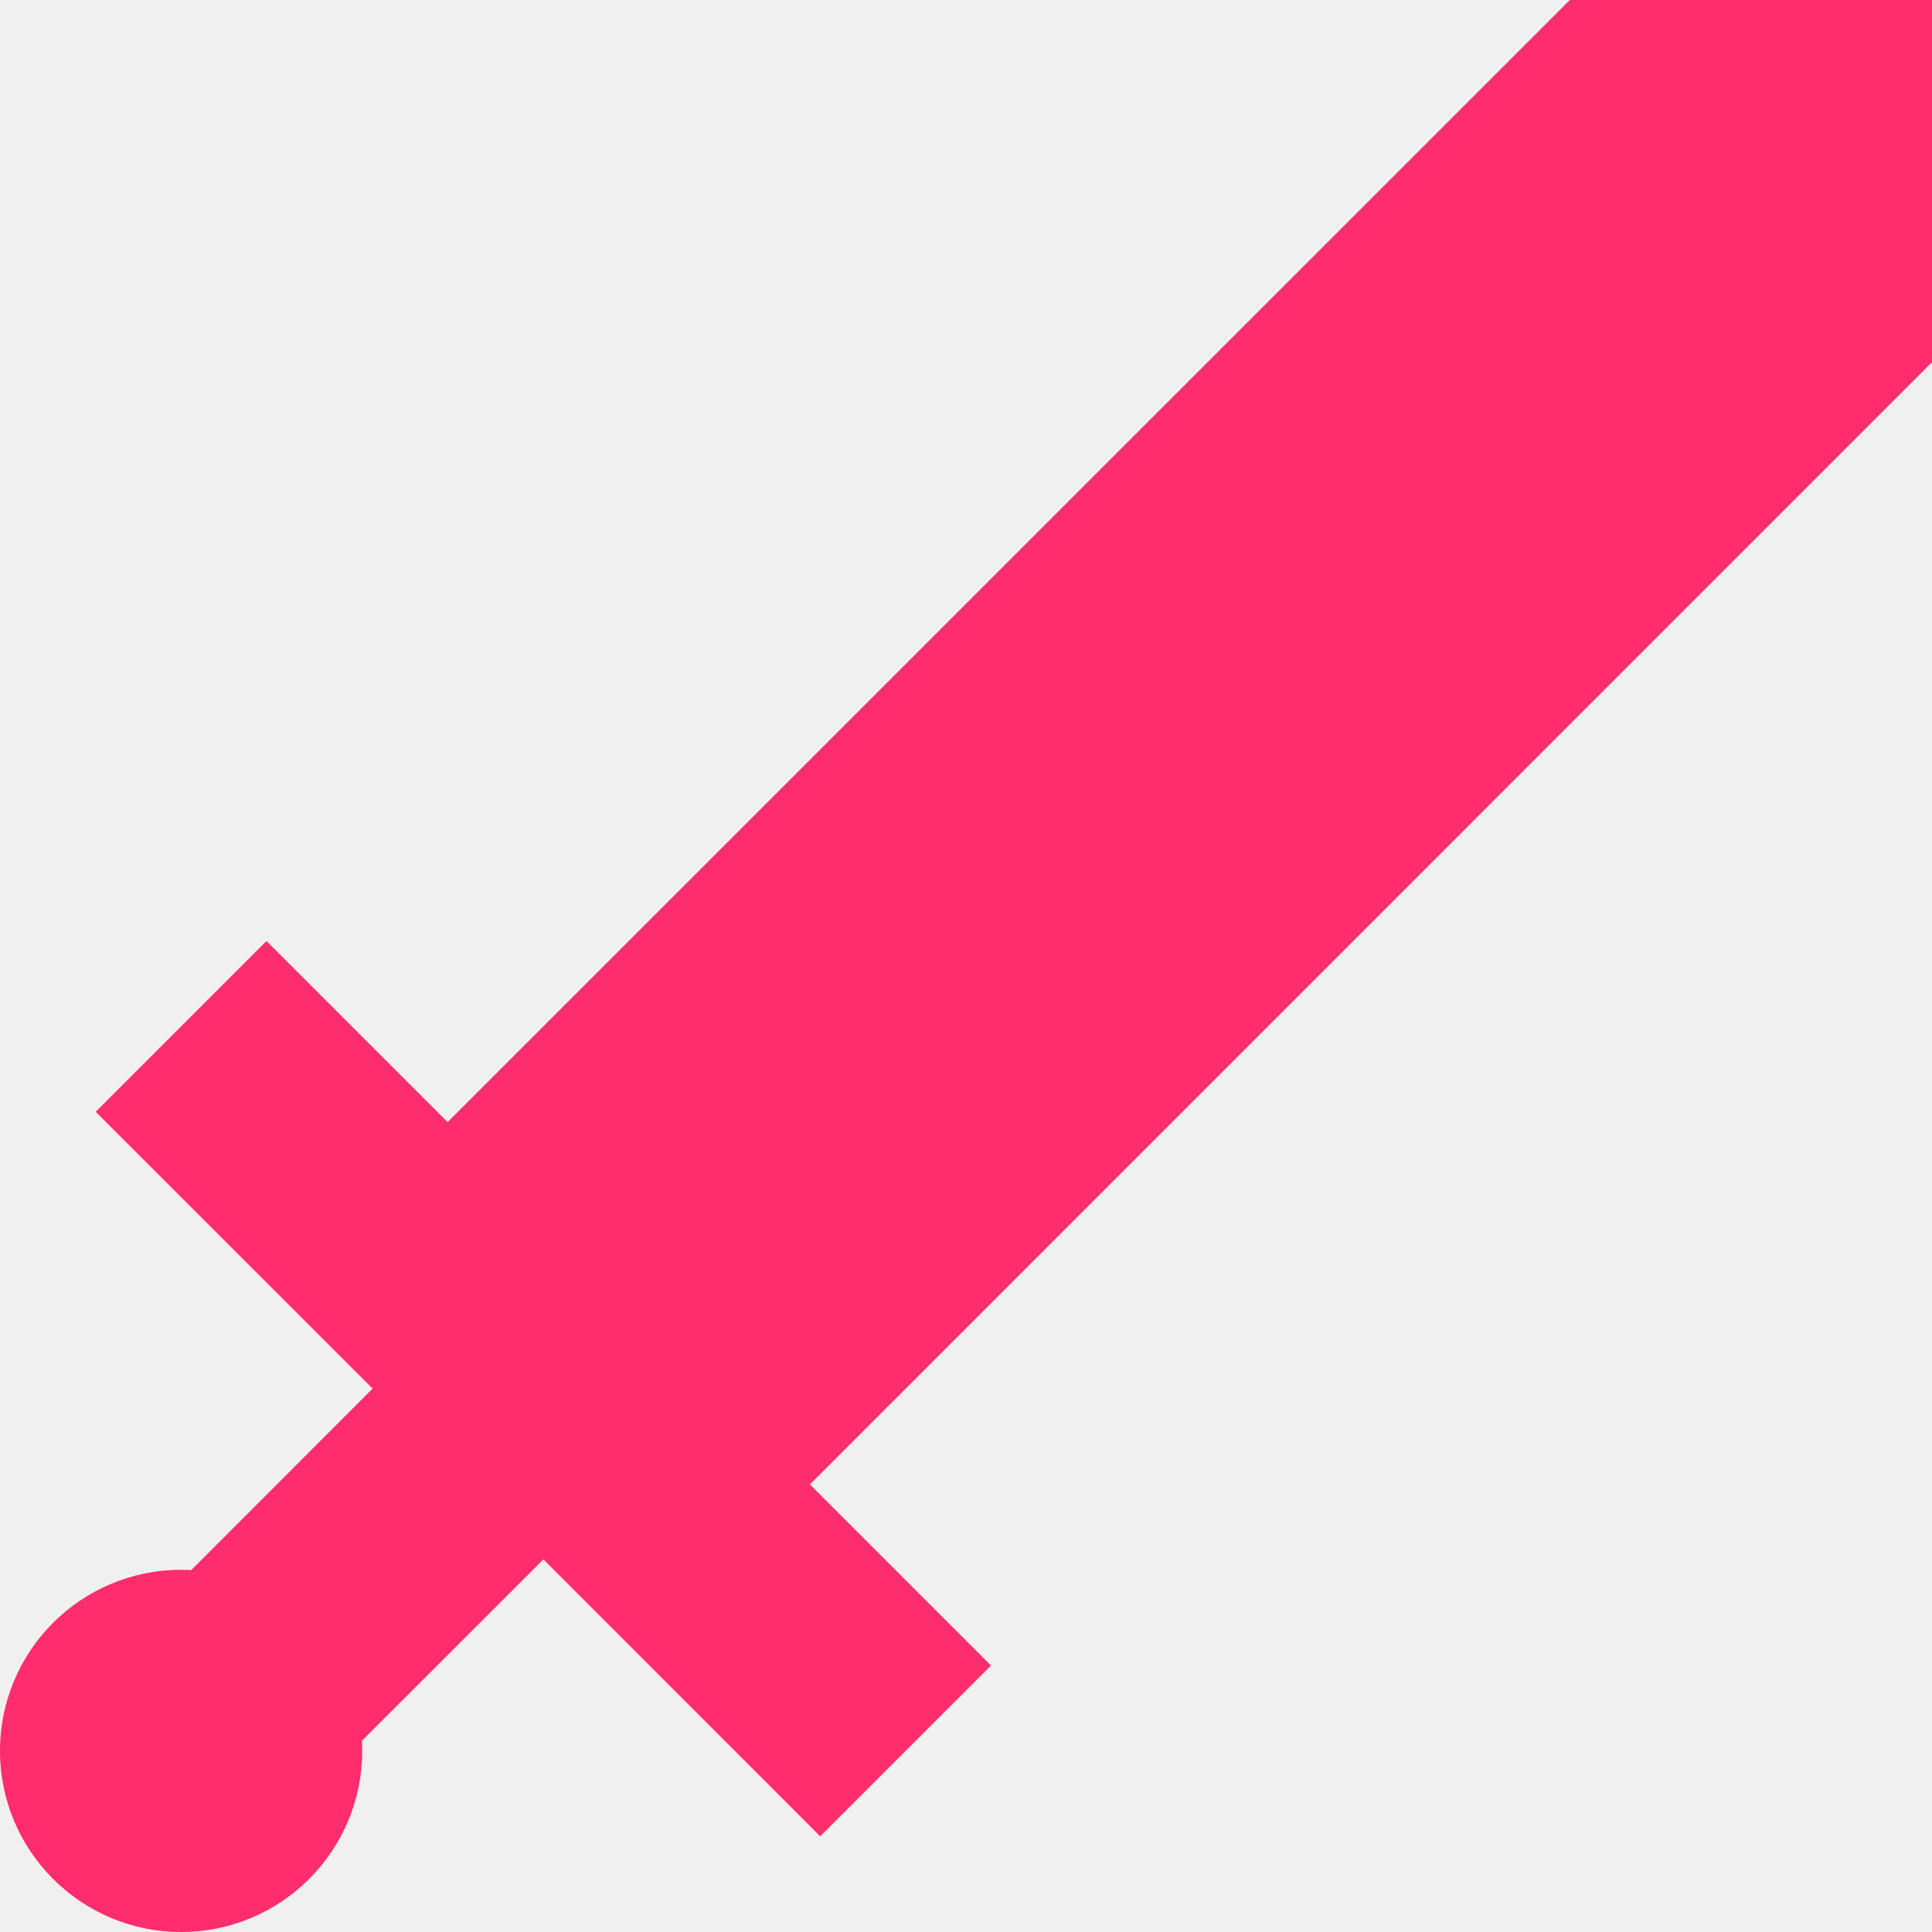
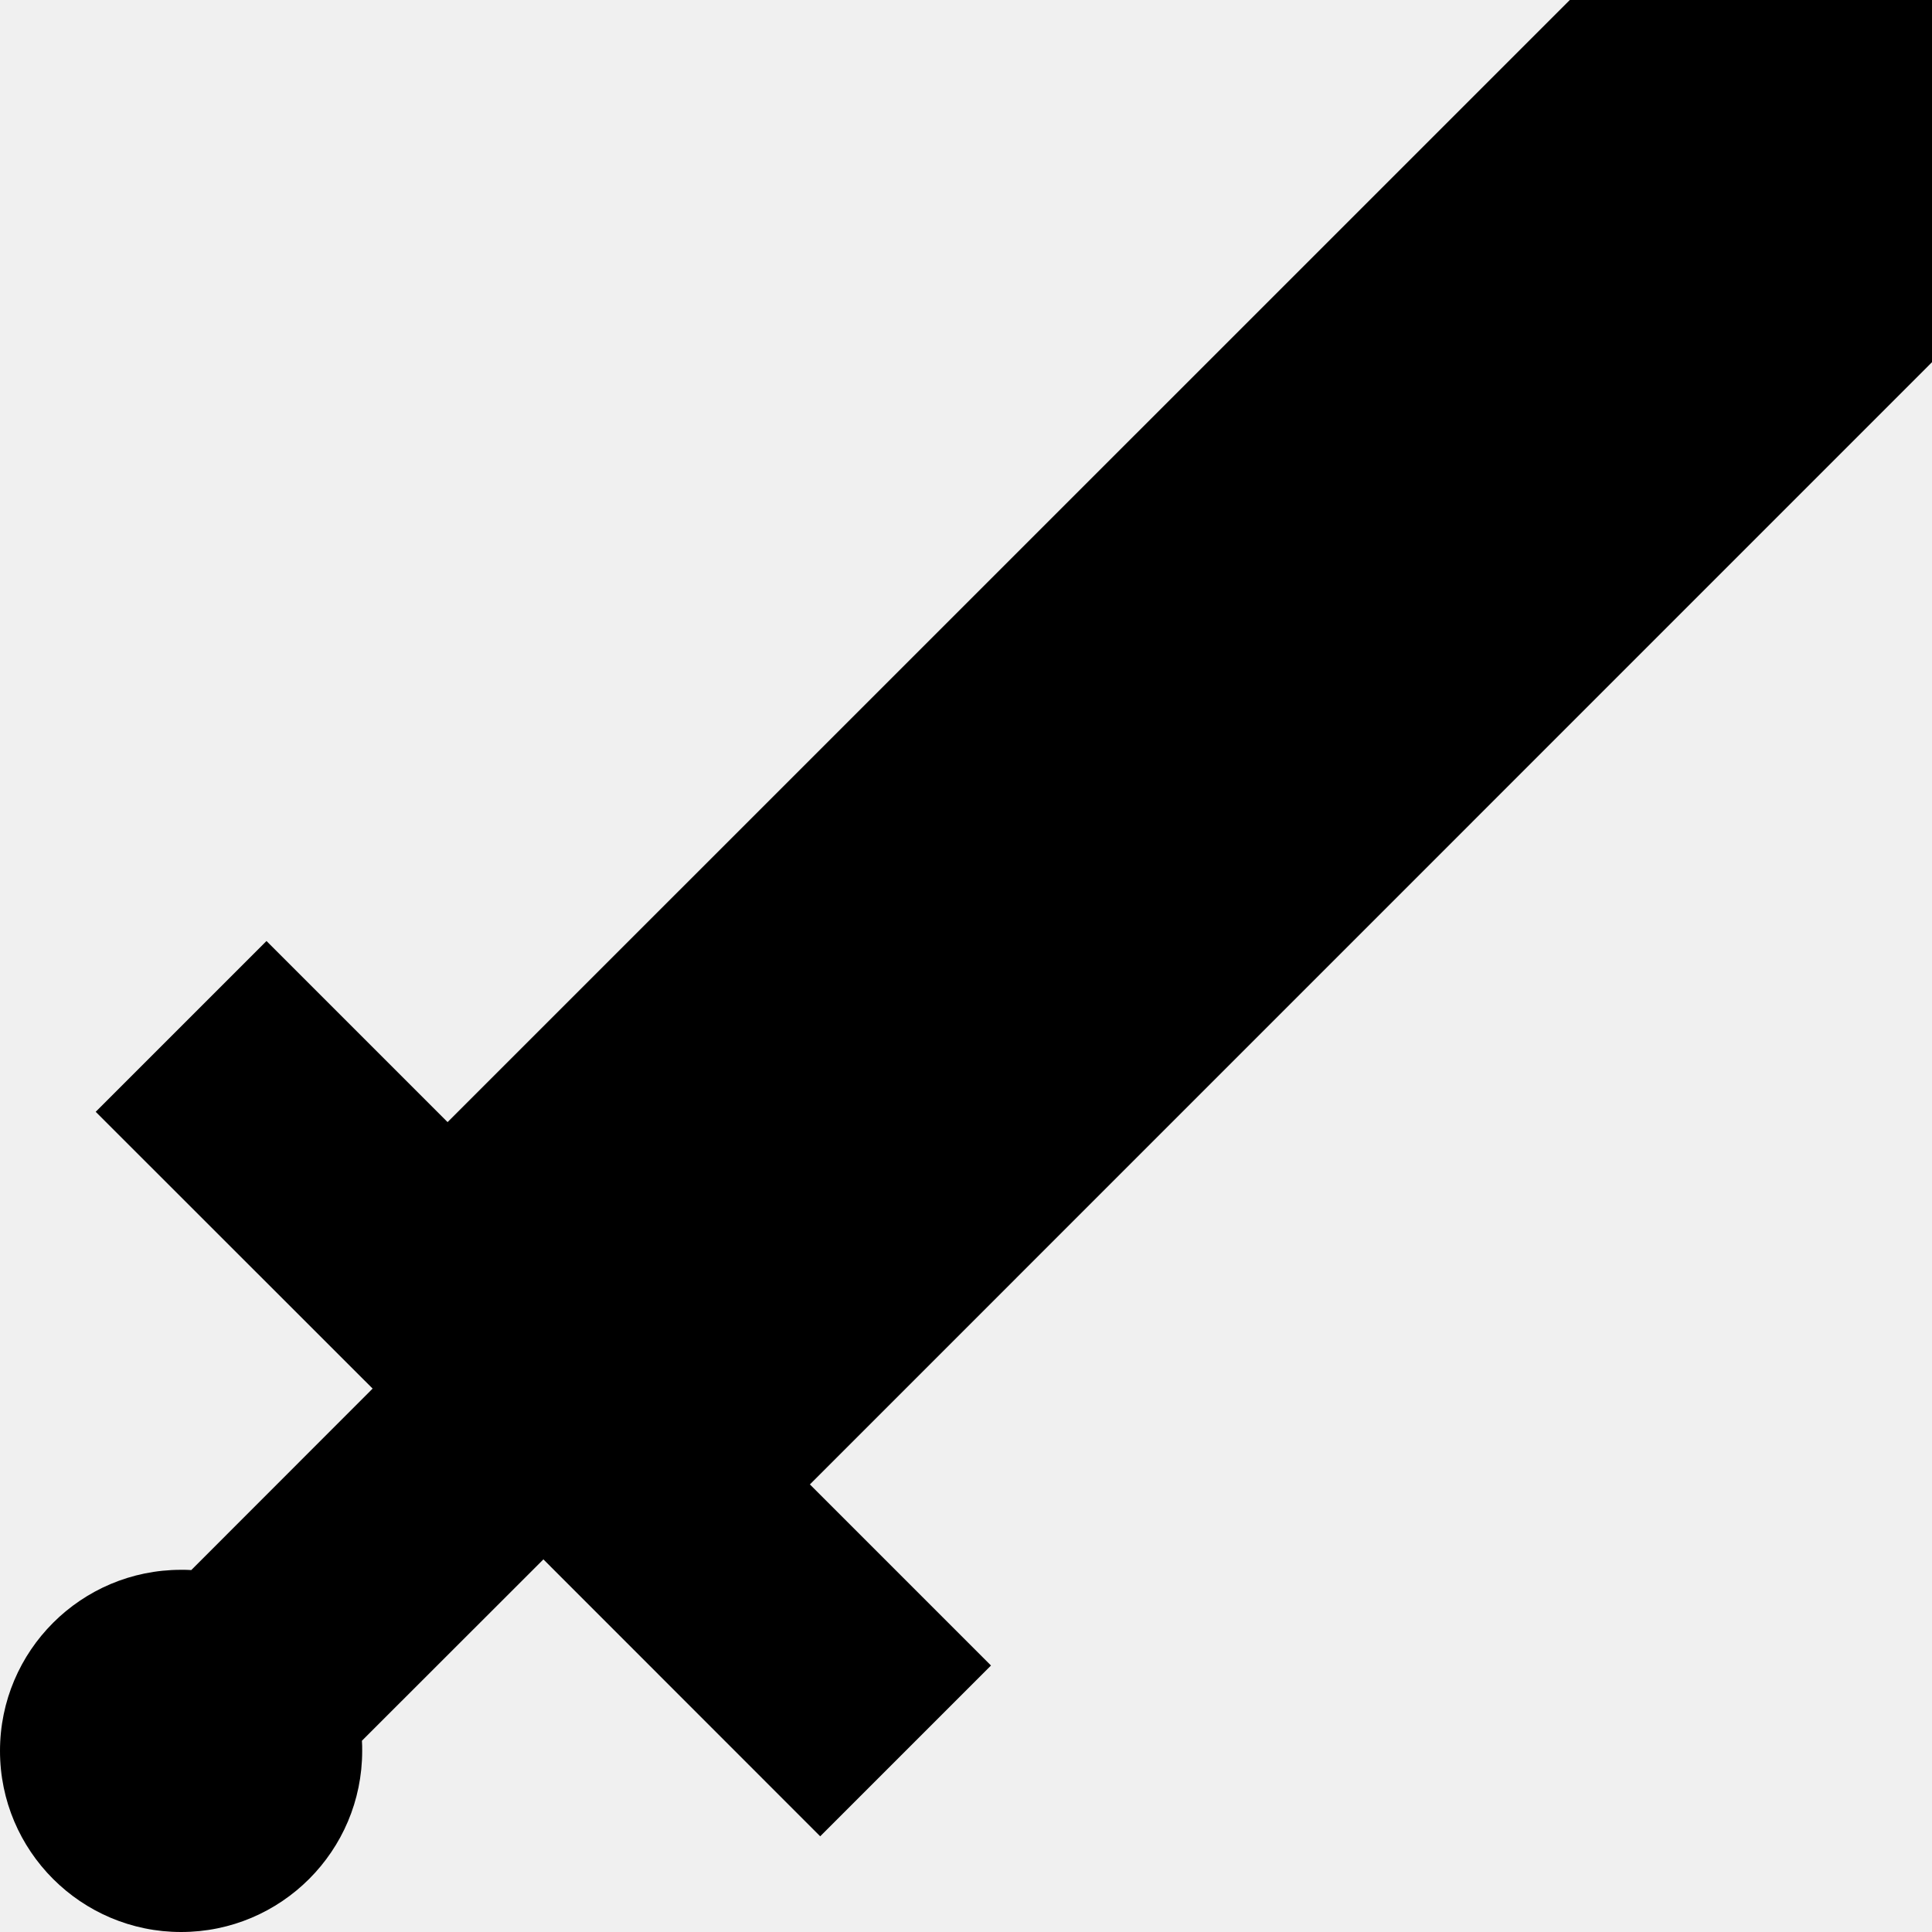
<svg xmlns="http://www.w3.org/2000/svg" width="15" height="15" viewBox="0 0 15 15" fill="none">
  <g clip-path="url(#clip0_817_474616)">
-     <path d="M15 0H12.188L3.475 8.712L2.069 7.306L0.743 8.632L2.893 10.781L1.485 12.19C1.459 12.188 1.433 12.188 1.406 12.188C0.63 12.188 0 12.817 0 13.594C0 14.37 0.63 15 1.406 15C2.183 15 2.812 14.37 2.812 13.594C2.812 13.568 2.812 13.541 2.81 13.515L4.219 12.107L6.368 14.257L7.694 12.931L6.288 11.525L15 2.812V0Z" fill="#FF2D6D" />
+     <path d="M15 0H12.188L3.475 8.712L2.069 7.306L0.743 8.632L2.893 10.781L1.485 12.19C1.459 12.188 1.433 12.188 1.406 12.188C0.63 12.188 0 12.817 0 13.594C0 14.37 0.63 15 1.406 15C2.183 15 2.812 14.37 2.812 13.594C2.812 13.568 2.812 13.541 2.81 13.515L4.219 12.107L6.368 14.257L7.694 12.931L6.288 11.525L15 2.812V0Z" fill="currentColor" />
  </g>
  <defs>
    <clipPath id="clip0_817_474616">
      <rect width="15" height="15" fill="white" />
    </clipPath>
  </defs>
</svg>
